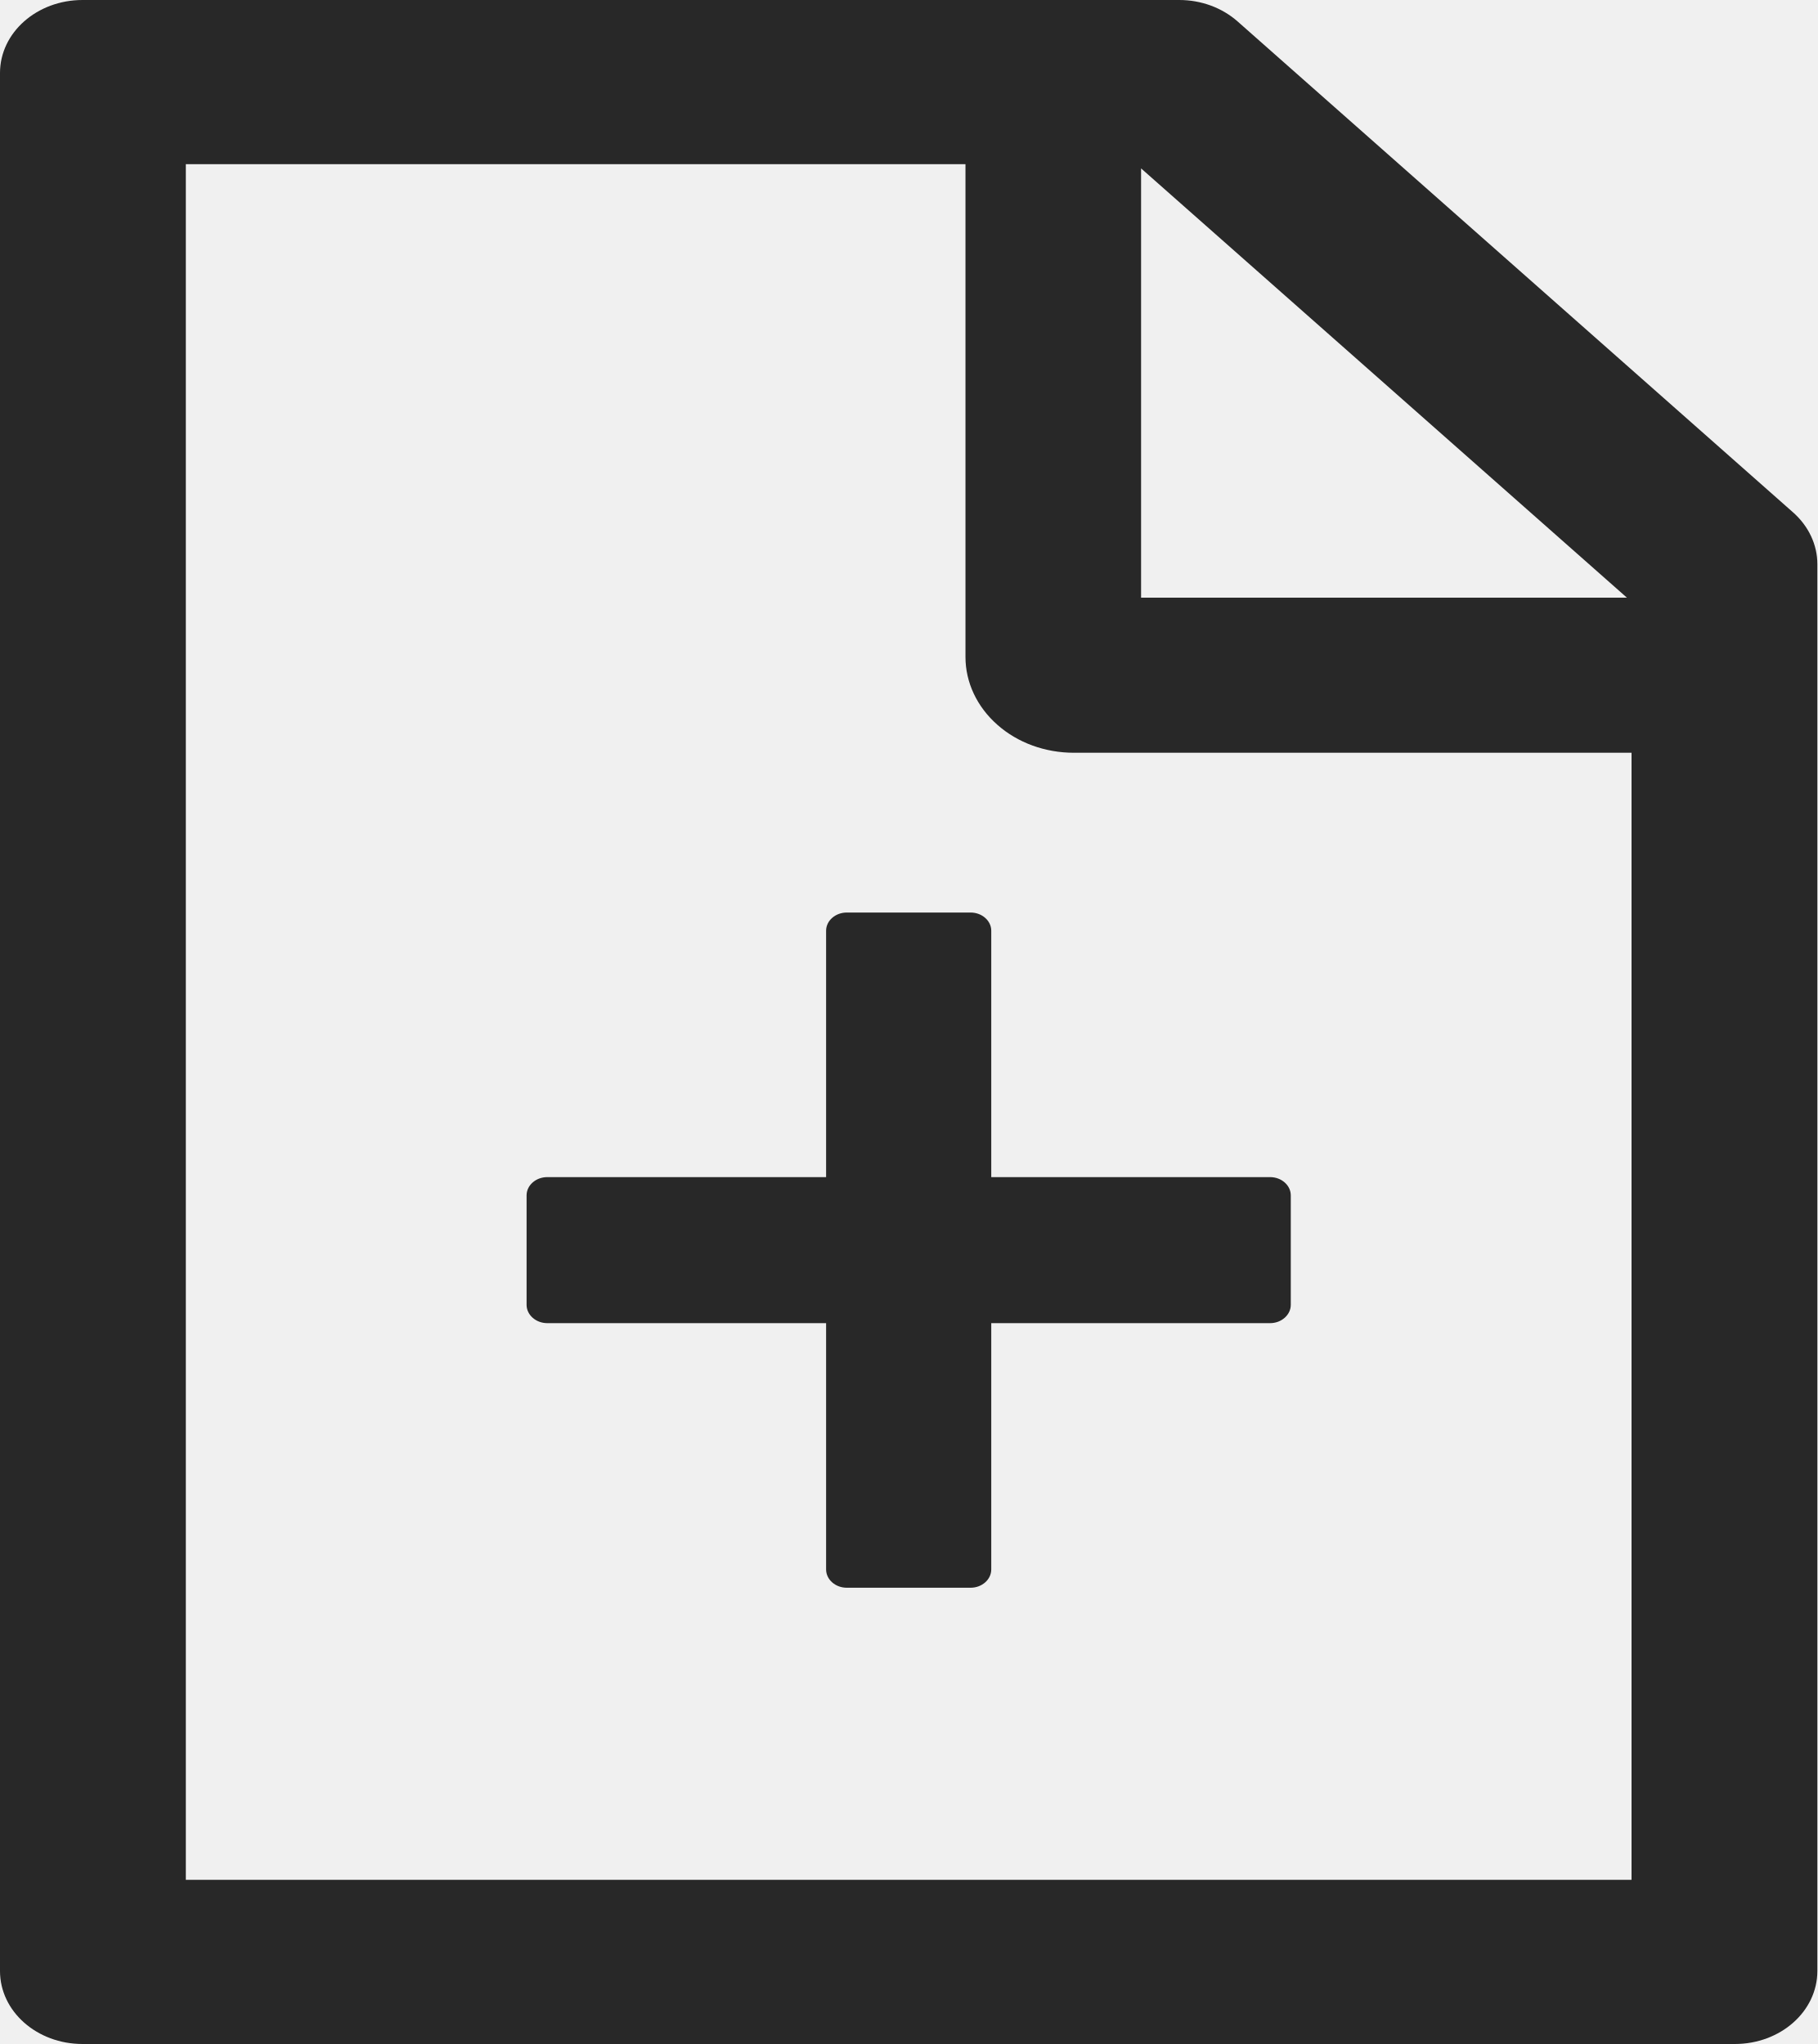
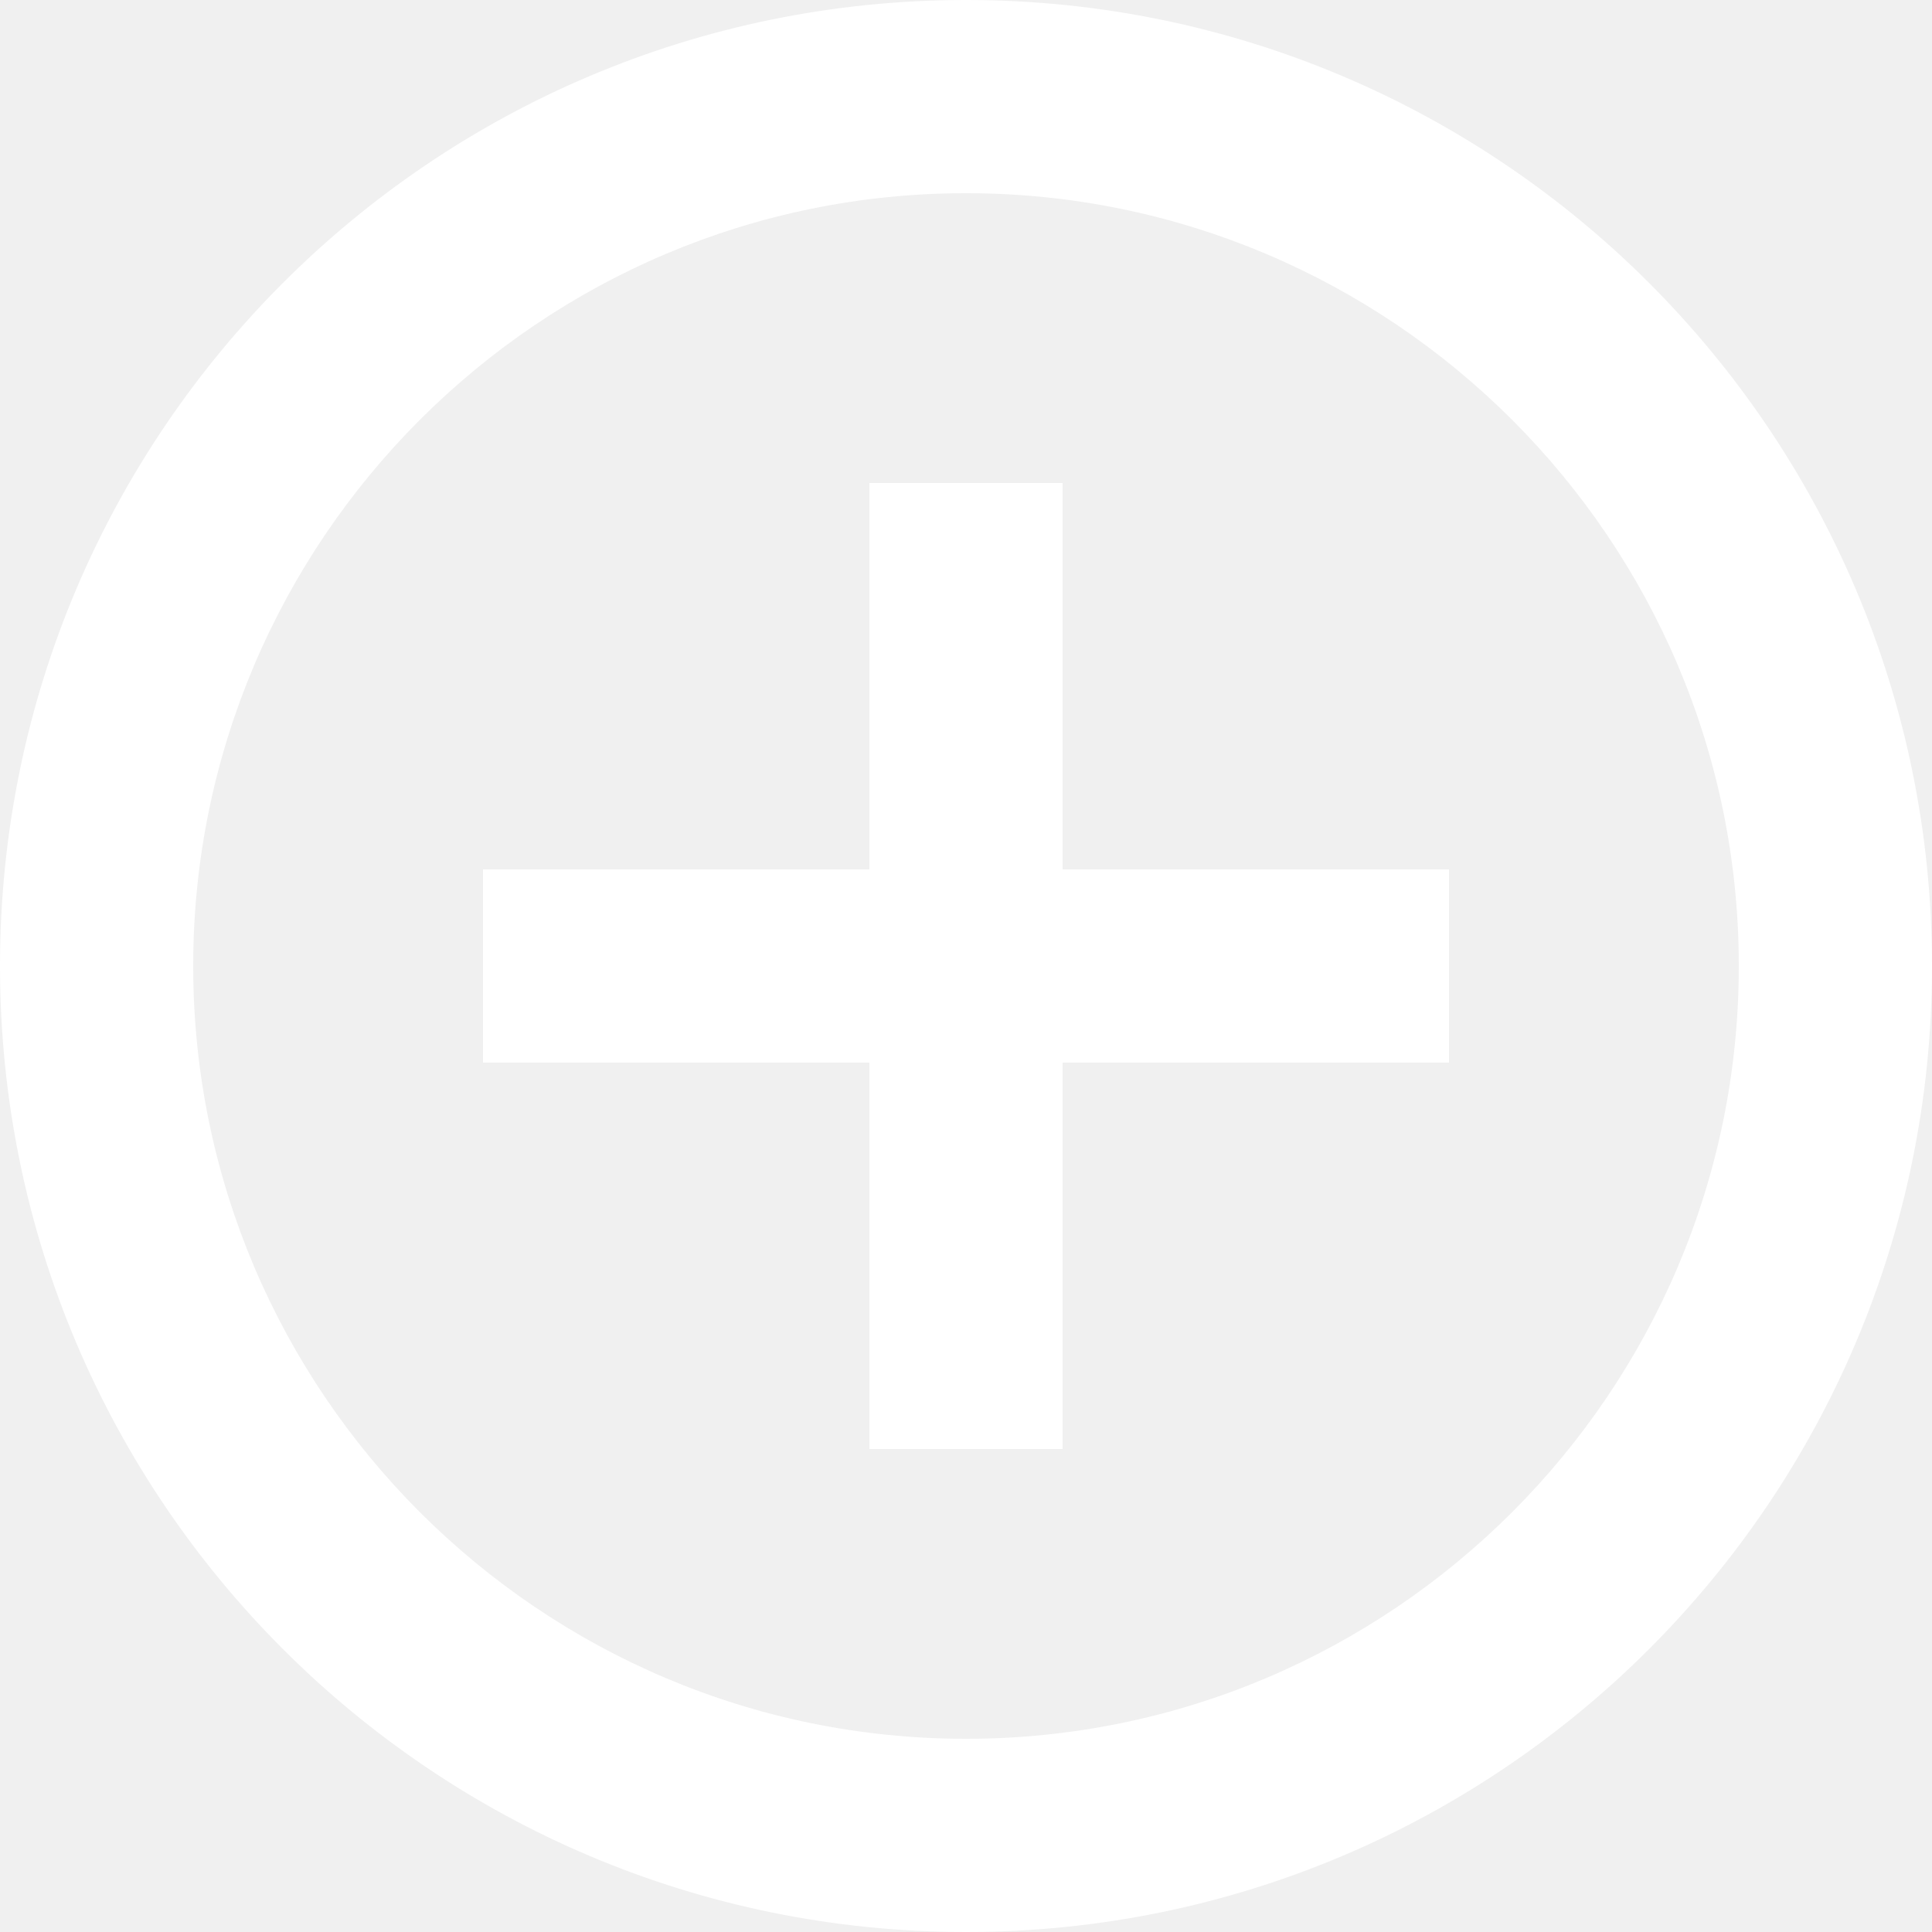
- <svg xmlns="http://www.w3.org/2000/svg" width="16" height="18" viewBox="0 0 16 18" fill="none">
-   <path d="M15.786 4.512L10.896 0.189C10.759 0.068 10.575 0 10.382 0H0.727C0.325 0 0 0.287 0 0.643V17.357C0 17.713 0.325 18 0.727 18H15.273C15.675 18 16 17.713 16 17.357V4.968C16 4.797 15.923 4.633 15.786 4.512ZM14.323 5.263H10.046V1.483L14.323 5.263ZM14.364 16.554H1.636V1.446H8.5V5.786C8.5 6.009 8.601 6.224 8.78 6.382C8.959 6.541 9.201 6.629 9.455 6.629H14.364V16.554ZM8.727 8.196C8.727 8.108 8.645 8.036 8.545 8.036H7.455C7.355 8.036 7.273 8.108 7.273 8.196V10.366H4.818C4.718 10.366 4.636 10.438 4.636 10.527V11.491C4.636 11.579 4.718 11.652 4.818 11.652H7.273V13.821C7.273 13.91 7.355 13.982 7.455 13.982H8.545C8.645 13.982 8.727 13.91 8.727 13.821V11.652H11.182C11.282 11.652 11.364 11.579 11.364 11.491V10.527C11.364 10.438 11.282 10.366 11.182 10.366H8.727V8.196Z" fill="#282828" />
+ <svg xmlns="http://www.w3.org/2000/svg" width="20" height="20" viewBox="0 0 20 20" fill="none">
+   <path d="M10 2C14.41 2 18 5.59 18 10C18 14.41 14.41 18 10 18C5.59 18 2 14.41 2 10C2 5.59 5.59 2 10 2ZM10 0C4.477 0 0 4.477 0 10C0 15.523 4.477 20 10 20C15.523 20 20 15.523 20 10C20 4.477 15.523 0 10 0ZM15 9H11V5H9V9H5V11H9V15H11V11H15V9Z" fill="white" />
</svg>
